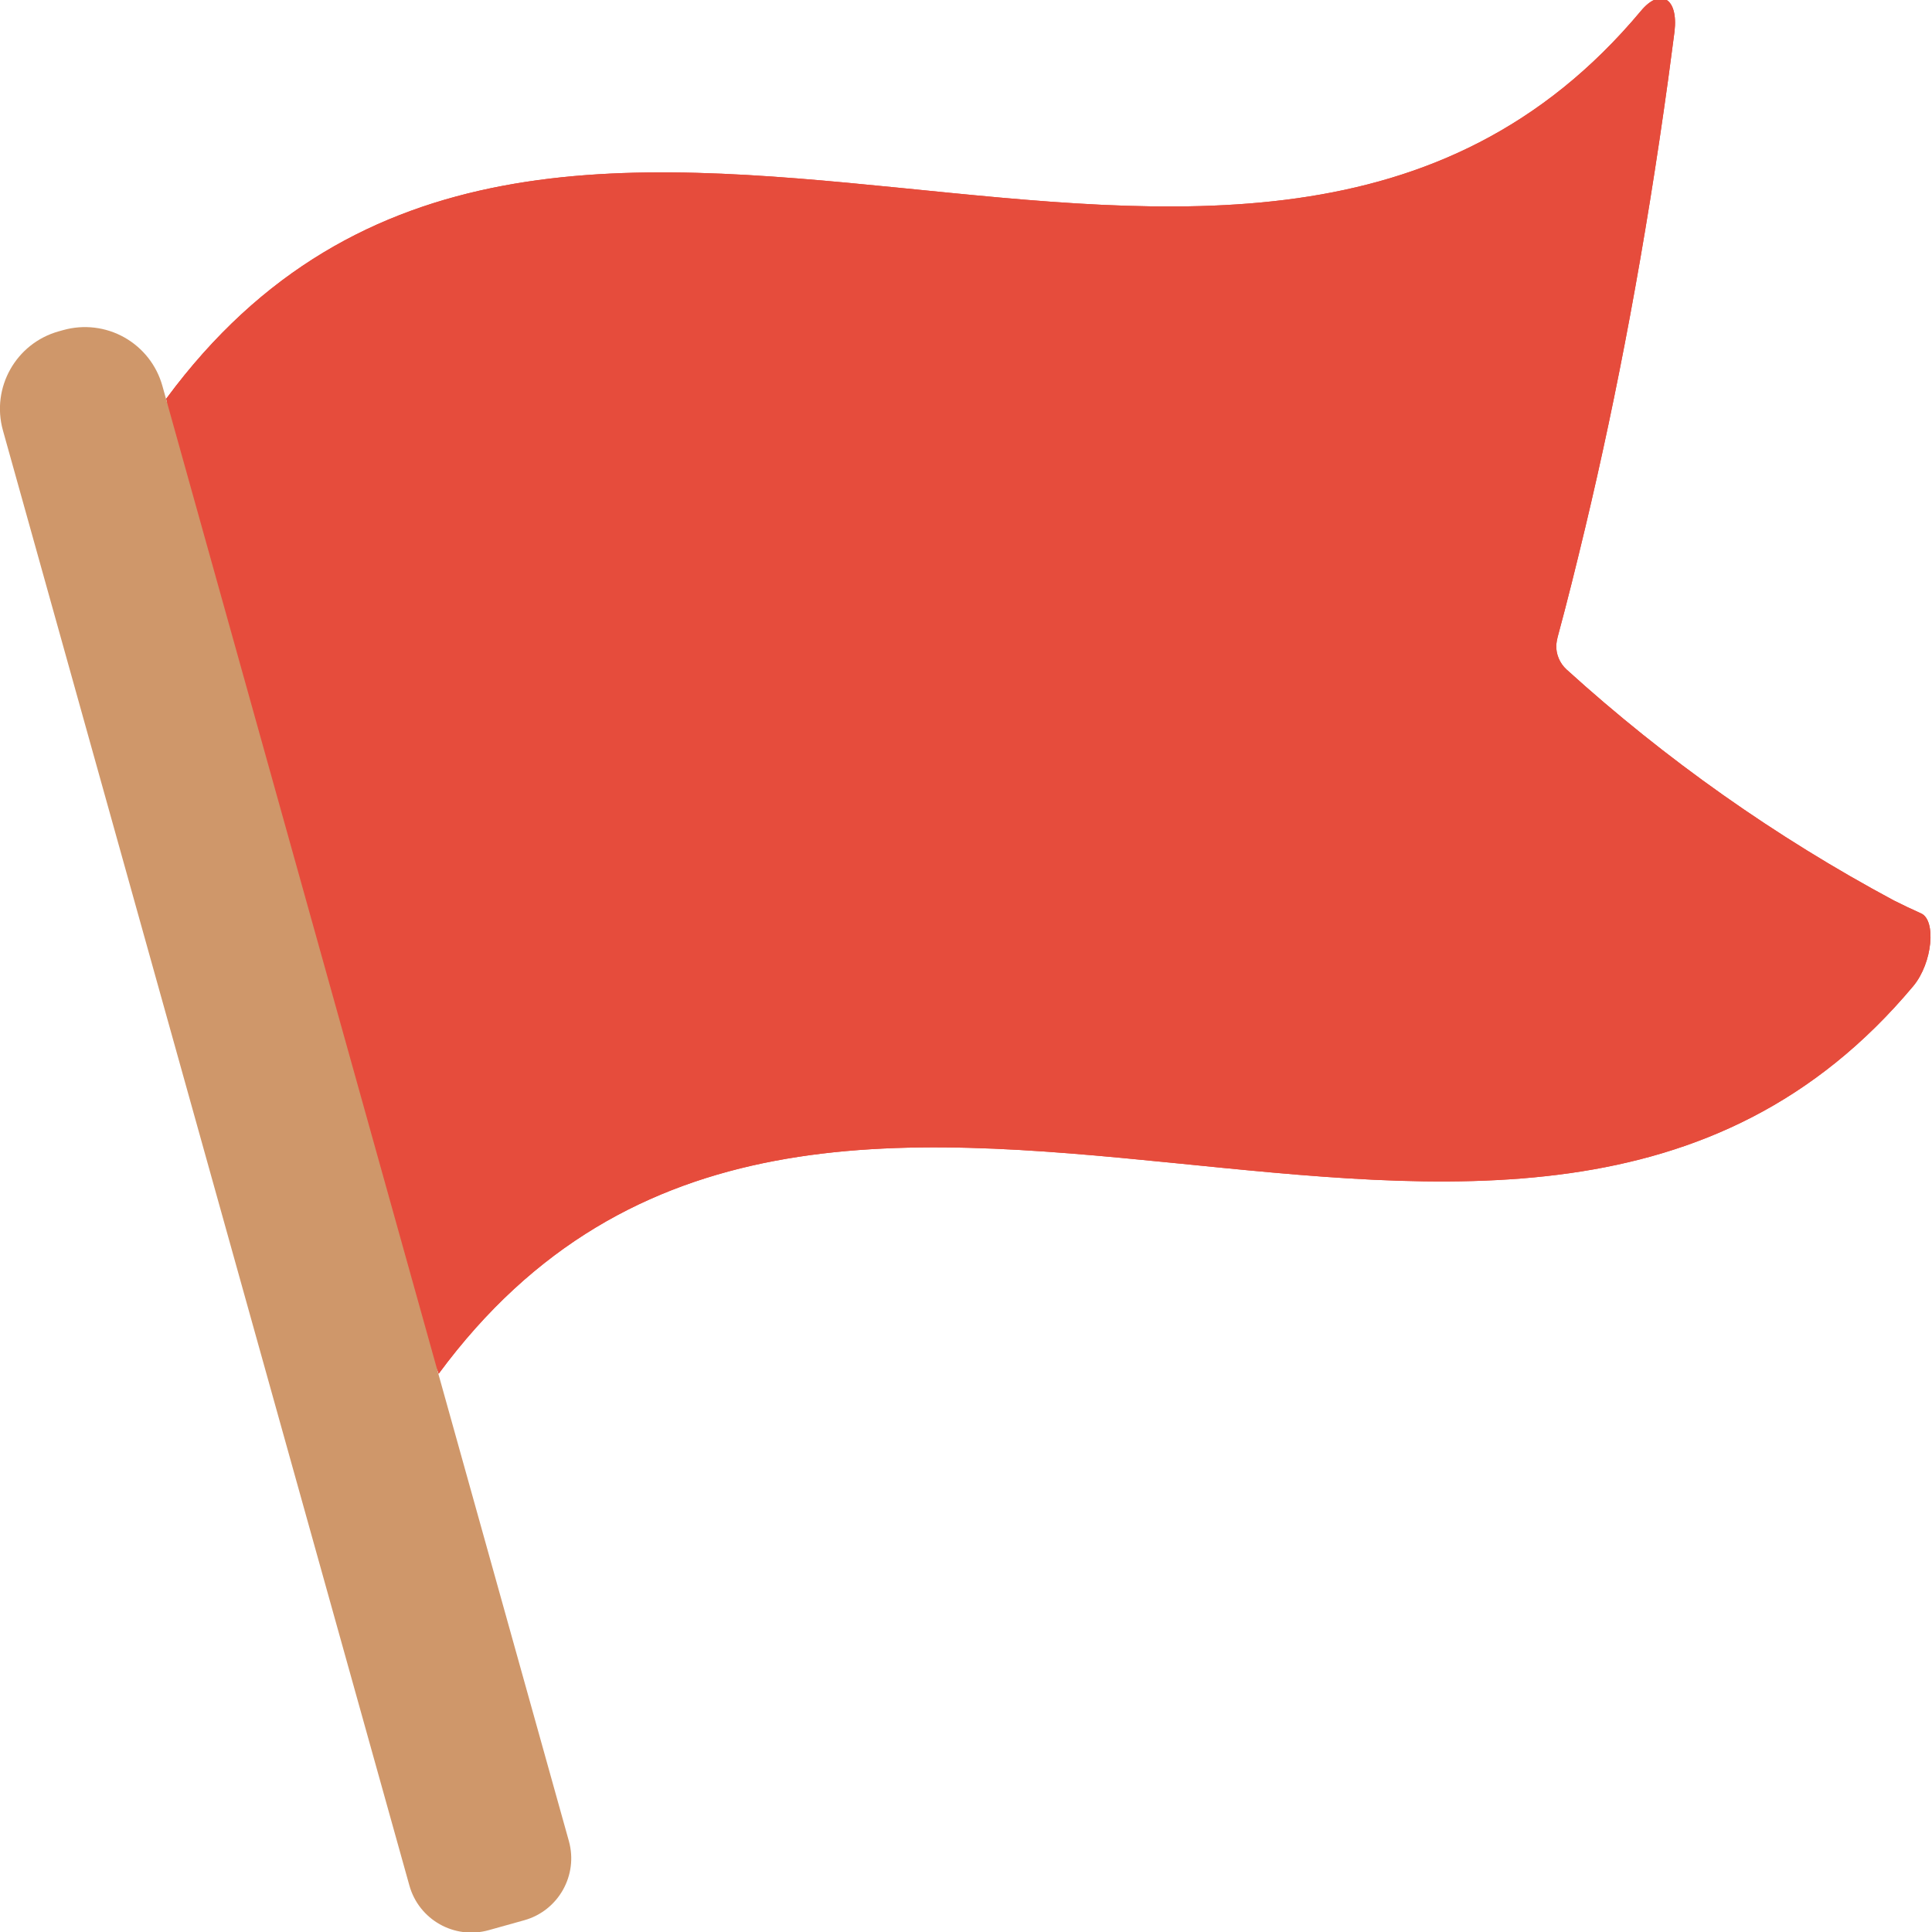
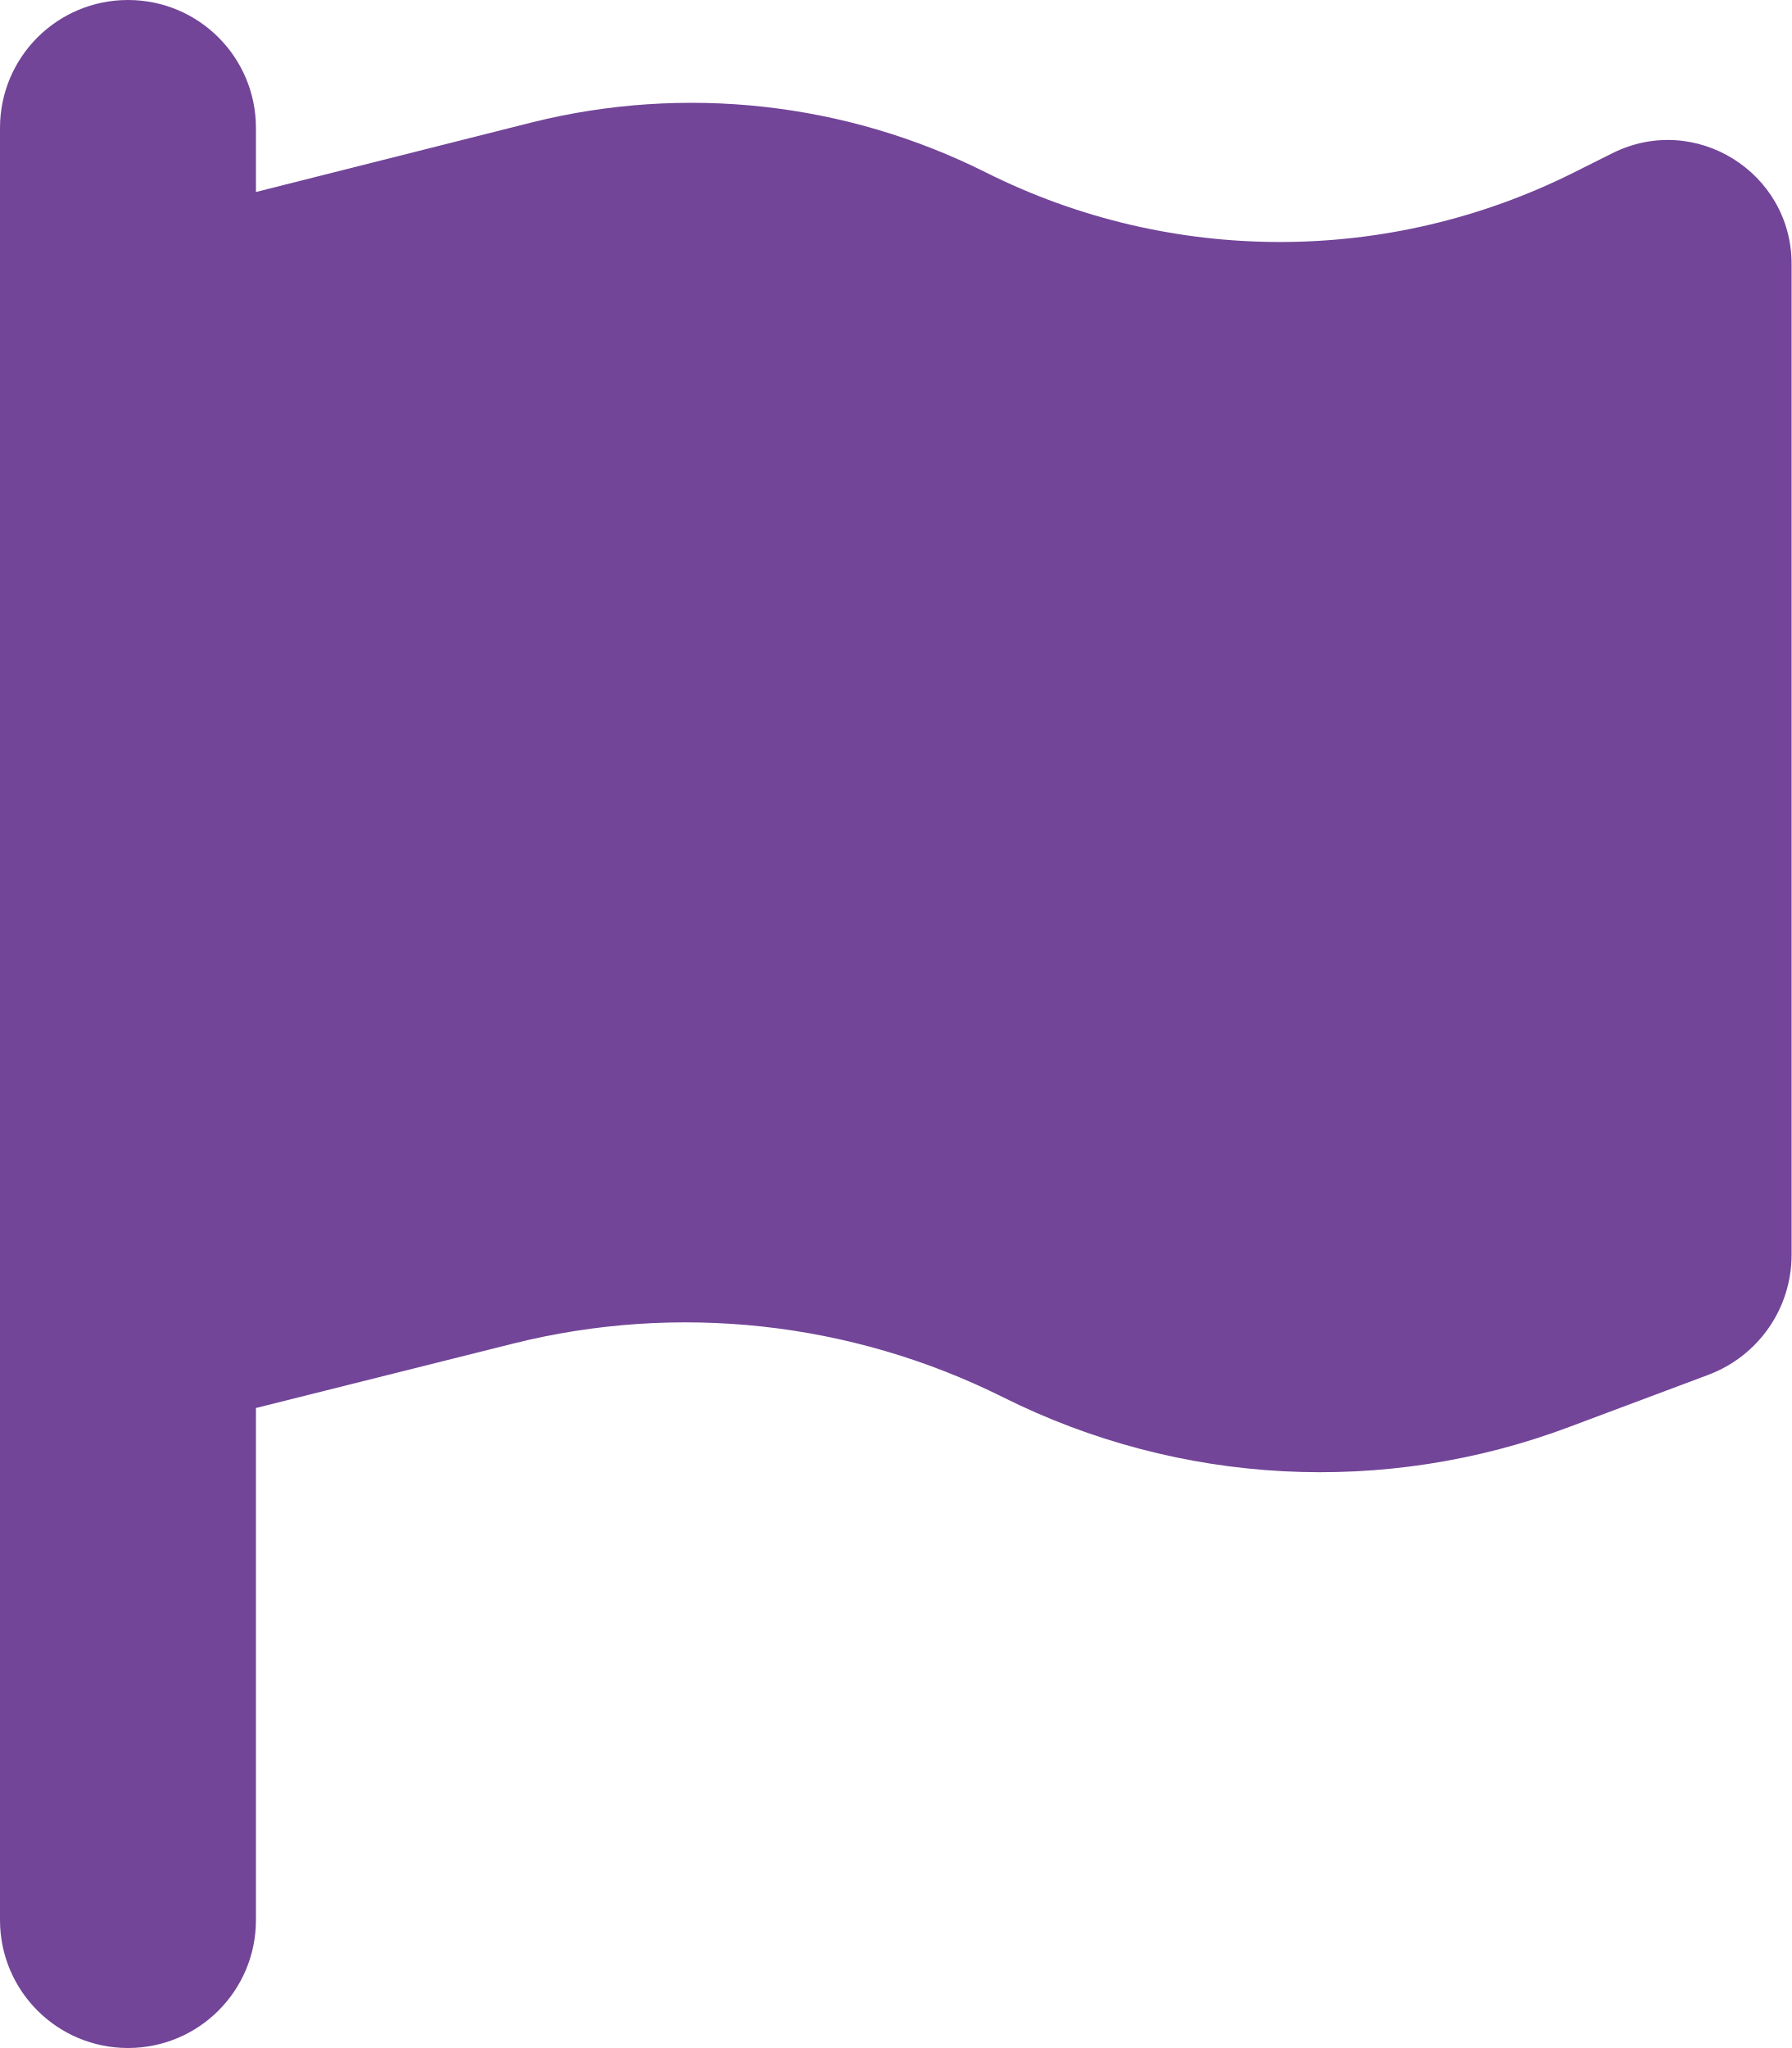
- <svg xmlns="http://www.w3.org/2000/svg" height="16" viewBox="0 0 58 58" width="16">
-   <g id="Page-1" fill="none" fill-rule="evenodd">
-     <g id="037---Waypoint-Flag" fill-rule="nonzero" transform="translate(-1 -1)">
-       <path id="Shape" d="m58.44 30.6c-11.88 14.2-32.78-3.93-44.27 11.64l-.66-2.34v-.01c-2.29-8.19-4.58-16.383-6.87-24.58-.22-.78-.43-1.56-.65-2.34 11.49-15.57 32.4 2.56 44.27-11.64.58-.7 1.13-.4 1.01.62-.06.48-.13.96-.19 1.43-.69 5-1.53 9.44-2.49 13.46-.27 1.13-.54 2.22-.83 3.29-.018.076-.032.153-.04.23-.011.28.103.551.31.74 2.978 2.702 6.276 5.029 9.82 6.93.28.14.55.27.82.39.46.2.35 1.48-.23 2.18z" fill="#e64c3c" />
-       <path id="Shape" d="m58.44 30.6c-11.88 14.2-32.78-3.93-44.27 11.64-.22-.78-1.95-.87-2.17-1.65v-.01c-2.29-8.19-4.58-16.383-6.87-24.58-.22-.78 1.08-2.25.86-3.03 11.49-15.57 32.4 2.56 44.27-11.64.58-.7 1.13-.4 1.01.62-.06.48-.13.96-.19 1.43-.69 5-1.53 9.44-2.49 13.46-.27 1.13-.54 2.22-.83 3.29-.018.076-.032.153-.04.23-.011.28.103.551.31.74 2.978 2.702 6.276 5.029 9.82 6.93.28.14.55.27.82.39.46.2.35 1.48-.23 2.18z" fill="#e64c3c" />
-       <path id="Shape" d="m9.452 10.011h.143c.64 0 1.254.254 1.707.707.453.453.707 1.067.707 1.707v45.363c0 1.066-.865 1.931-1.931 1.931h-1.109c-1.066 0-1.931-.865-1.931-1.931v-45.363c0-1.333 1.081-2.414 2.414-2.414z" fill="#cf976a" transform="matrix(.963 -.269 .269 .963 -9.032 3.849)" />
-     </g>
-   </g>
+ <svg xmlns="http://www.w3.org/2000/svg" viewBox="0 0 448 512" width="16">
+   <path fill="#724598" d="M64 32C64 14.3 49.7 0 32 0S0 14.3 0 32L0 64 0 368 0 480c0 17.7 14.3 32 32 32s32-14.3 32-32l0-128 64.3-16.1c41.1-10.3 84.6-5.5 122.5 13.4c44.2 22.1 95.5 24.8 141.7 7.4l34.7-13c12.5-4.7 20.8-16.6 20.8-30l0-247.7c0-23-24.2-38-44.8-27.7l-9.6 4.8c-46.3 23.2-100.8 23.2-147.1 0c-35.1-17.6-75.4-22-113.5-12.5L64 48l0-16z" />
</svg>
